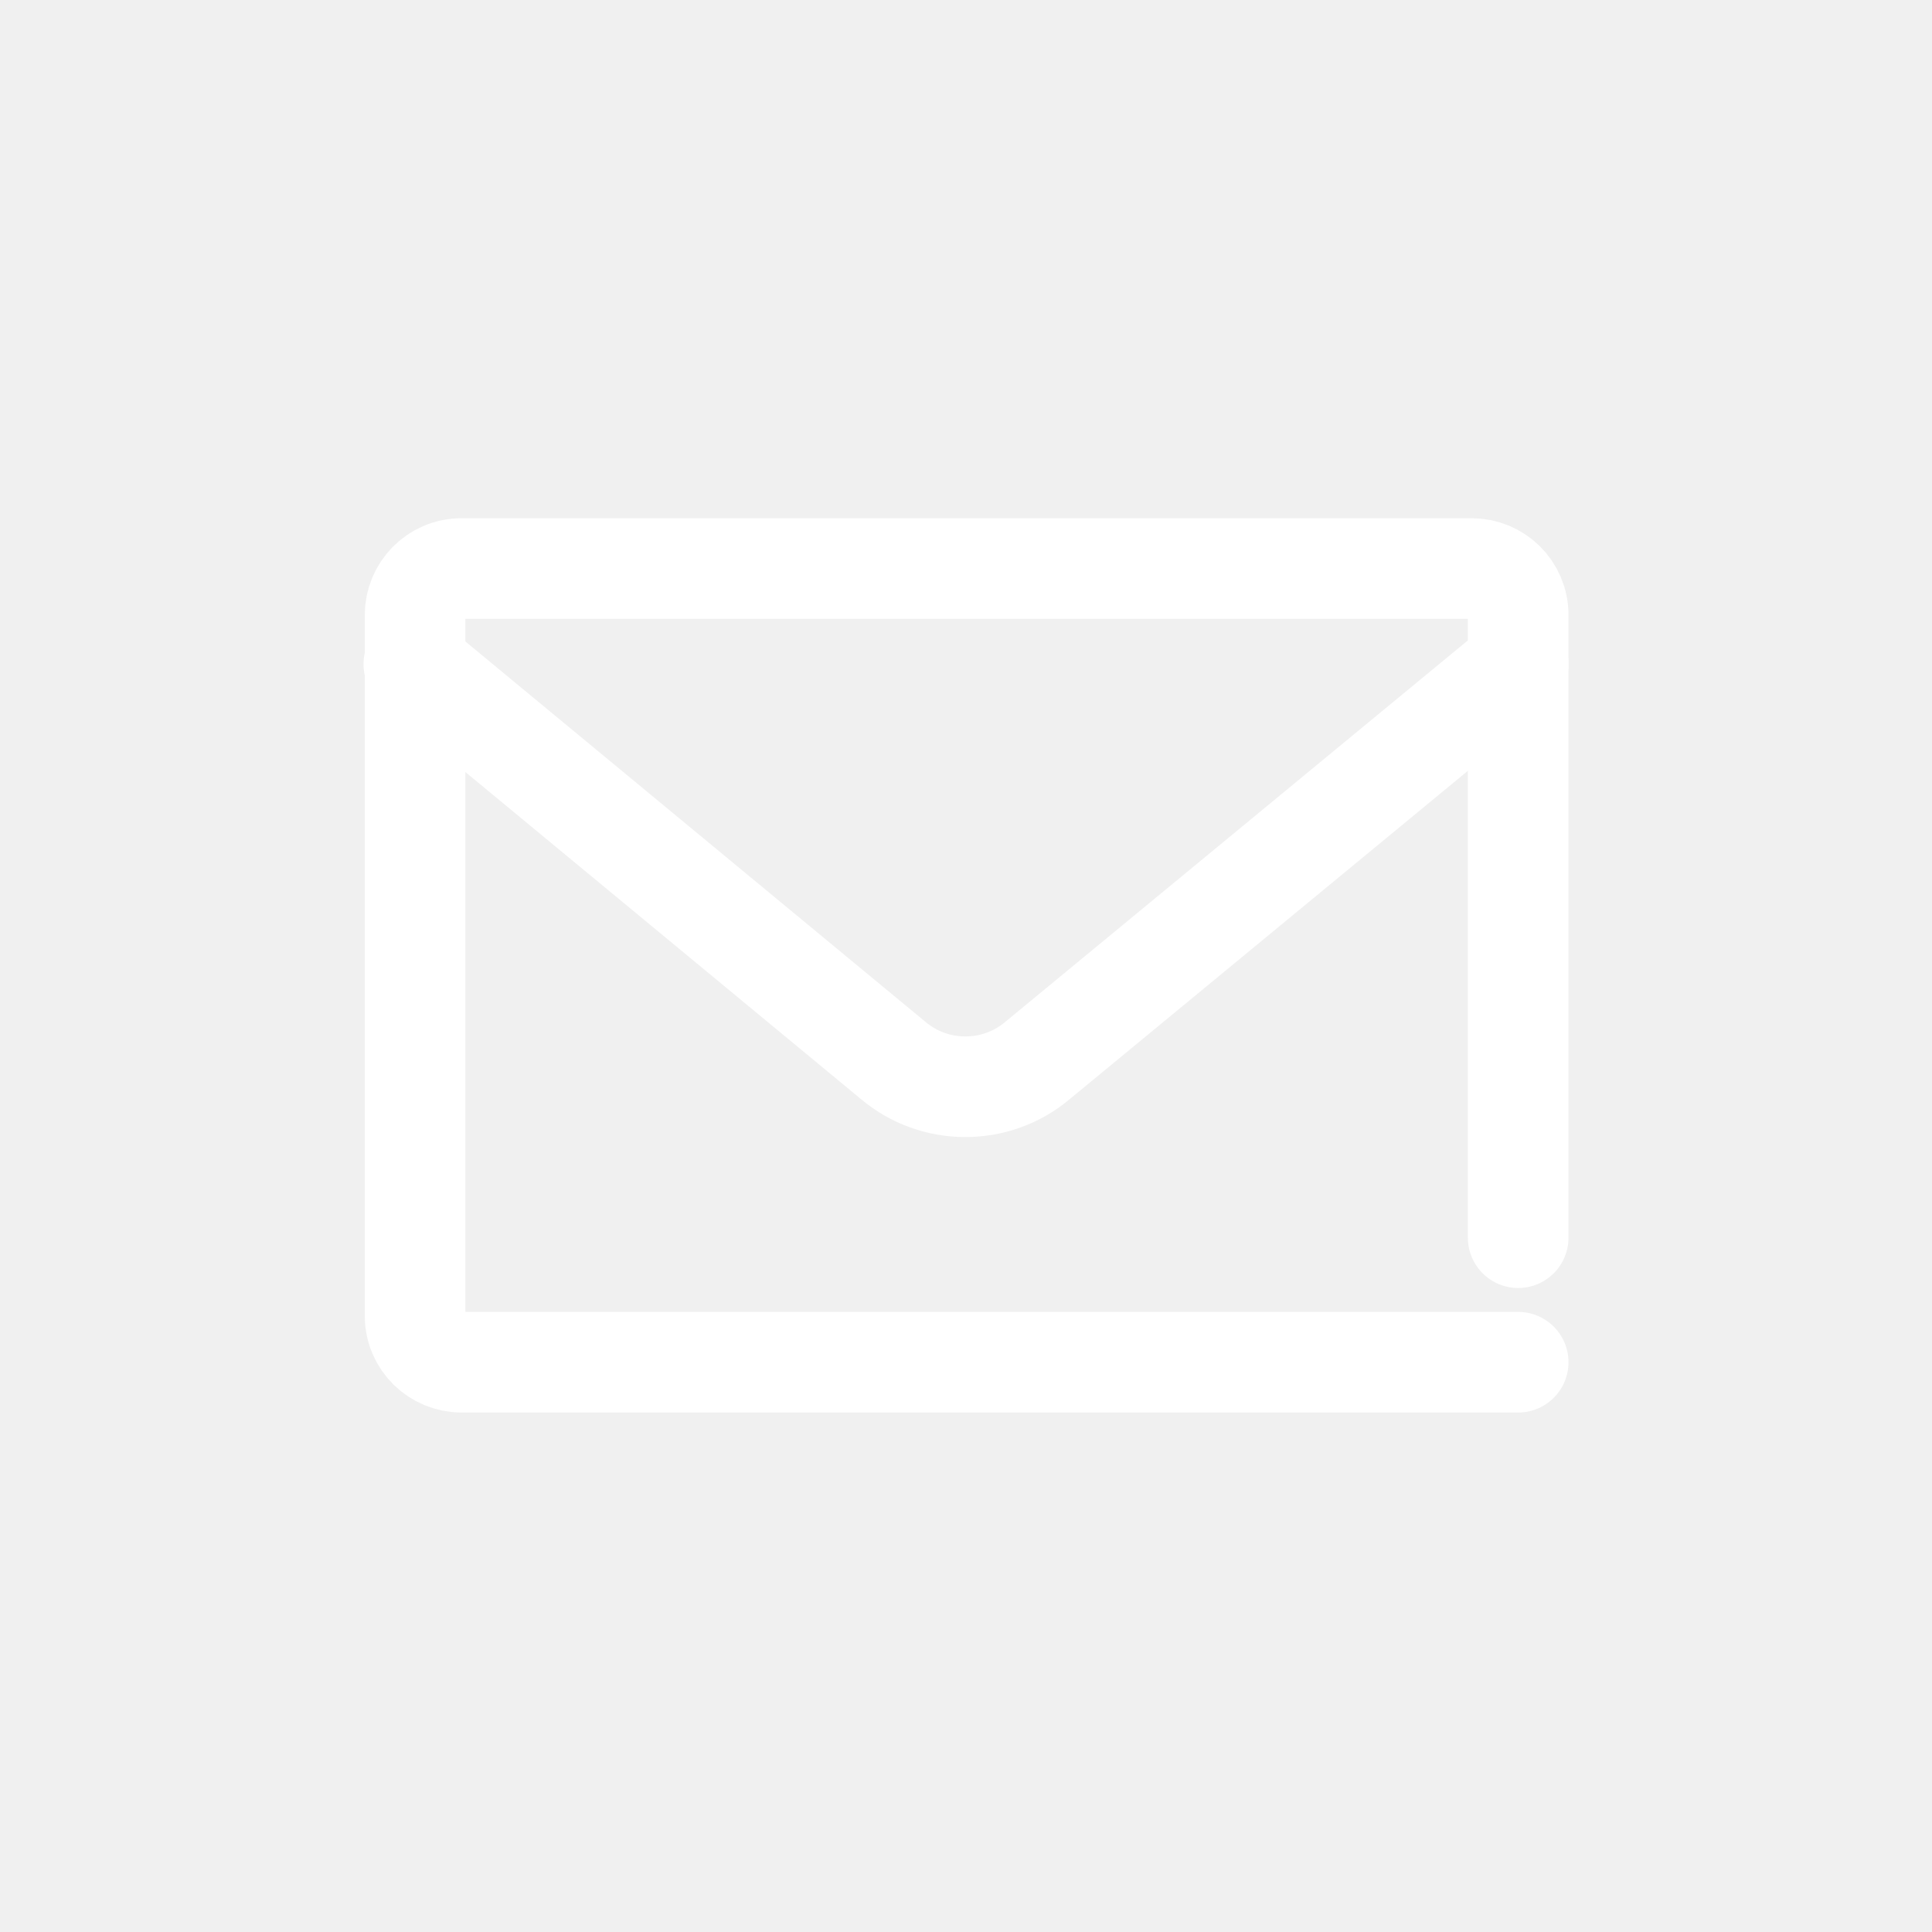
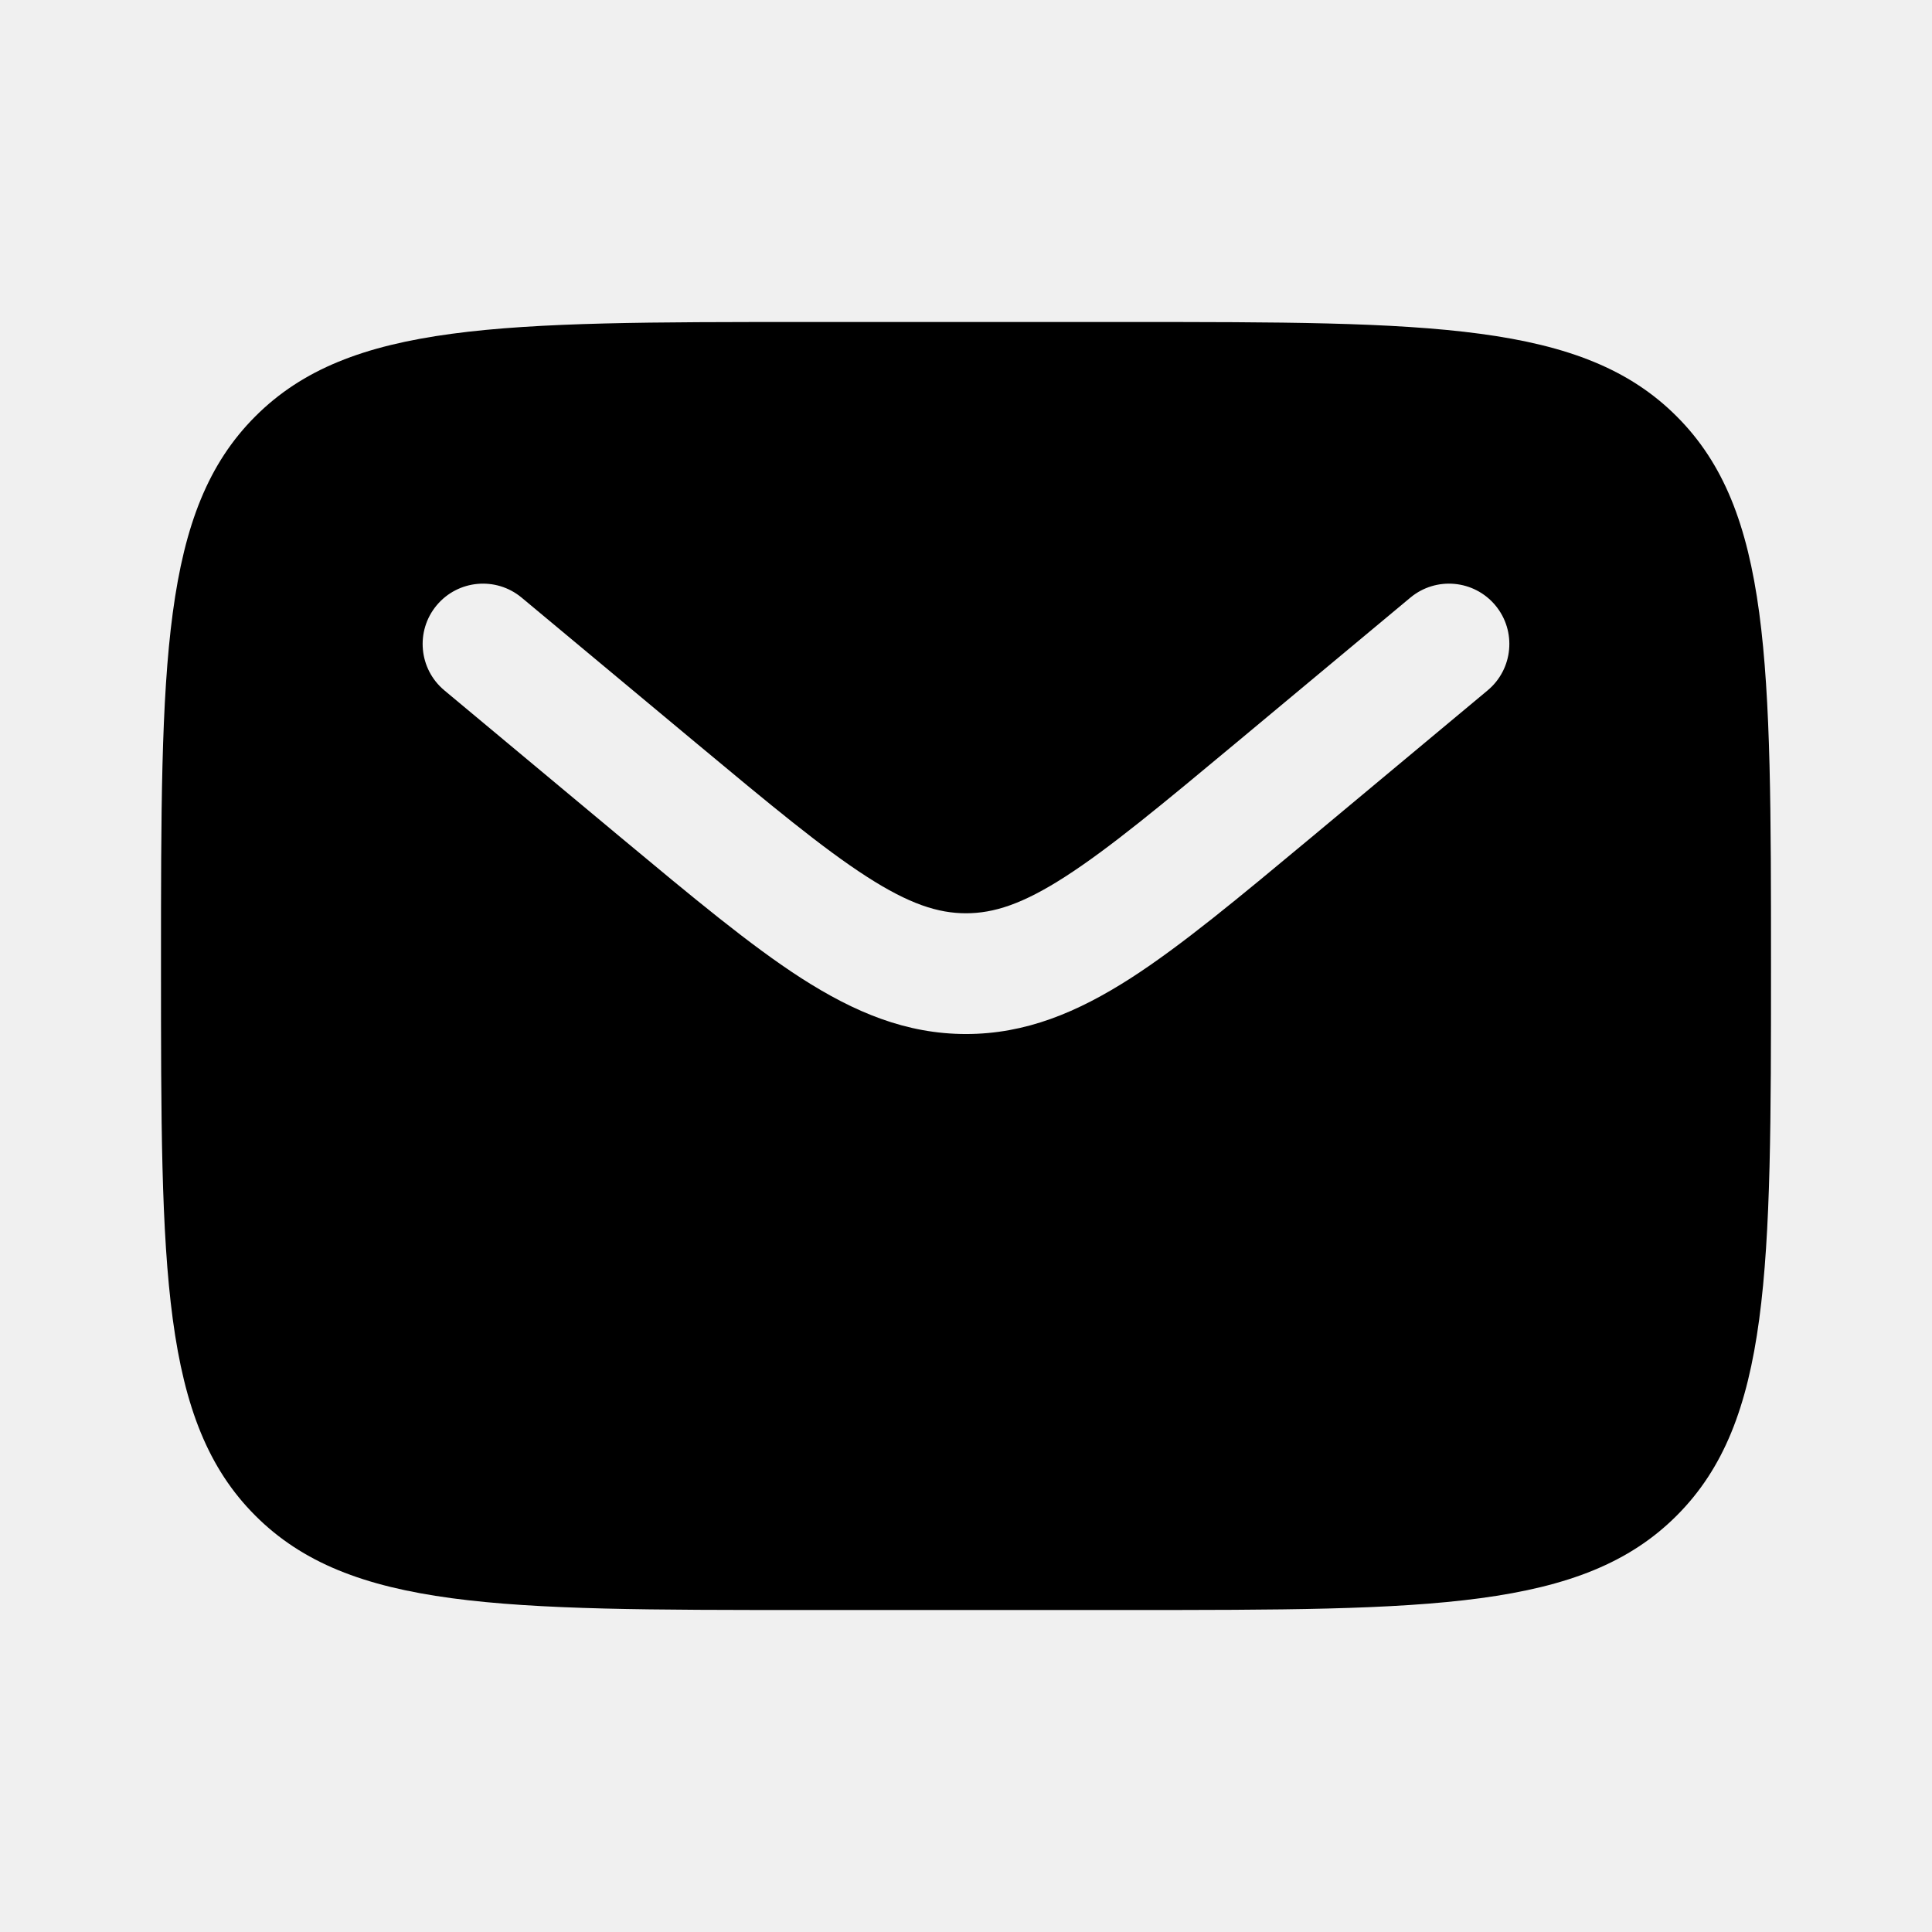
- <svg xmlns="http://www.w3.org/2000/svg" viewBox="-12.8 -12.8 153.60 153.60" version="1.1" xml:space="preserve" fill="#ffffff">
+ <svg xmlns="http://www.w3.org/2000/svg" viewBox="0 0 24 24" fill="none">
  <g id="SVGRepo_bgCarrier" stroke-width="0" />
  <g id="SVGRepo_tracerCarrier" stroke-linecap="round" stroke-linejoin="round" />
  <g id="SVGRepo_iconCarrier">
-     <style type="text/css"> .st0{display:none;} .st1{display:inline;} .st2{fill:none;stroke:#ffffff;stroke-width:8;stroke-linecap:round;stroke-linejoin:round;stroke-miterlimit:10;} </style>
-     <g class="st0" id="Layer_1" />
-     <g id="Layer_2">
-       <path class="st2" d="M20.1,40l38.1,31.5c3.3,2.8,8.2,2.8,11.5,0L107.9,40" />
-       <path class="st2" d="M107.9,85.6V36.1c0-2.1-1.7-3.7-3.7-3.7H23.9c-2.1,0-3.7,1.7-3.7,3.7v55.7c0,2.1,1.7,3.7,3.7,3.7h84" />
-     </g>
+     <path fill-rule="evenodd" clip-rule="evenodd" d="M3.172 5.172C2 6.343 2 8.229 2 12C2 15.771 2 17.657 3.172 18.828C4.343 20 6.229 20 10 20H14C17.771 20 19.657 20 20.828 18.828C22 17.657 22 15.771 22 12C22 8.229 22 6.343 20.828 5.172C19.657 4 17.771 4 14 4H10C6.229 4 4.343 4 3.172 5.172ZM18.576 7.52C18.841 7.838 18.798 8.311 18.48 8.576L16.284 10.407C15.397 11.145 14.679 11.744 14.045 12.152C13.384 12.576 12.741 12.845 12 12.845C11.259 12.845 10.616 12.576 9.955 12.152C9.321 11.744 8.603 11.145 7.716 10.407L5.52 8.576C5.202 8.311 5.159 7.838 5.424 7.52C5.689 7.202 6.162 7.159 6.48 7.424L8.639 9.223C9.572 10 10.22 10.538 10.767 10.89C11.296 11.231 11.655 11.345 12 11.345C12.345 11.345 12.704 11.231 13.233 10.89C13.78 10.538 14.428 10 15.361 9.223L17.52 7.424C17.838 7.159 18.311 7.202 18.576 7.52Z" fill="#000000" />
  </g>
</svg>
